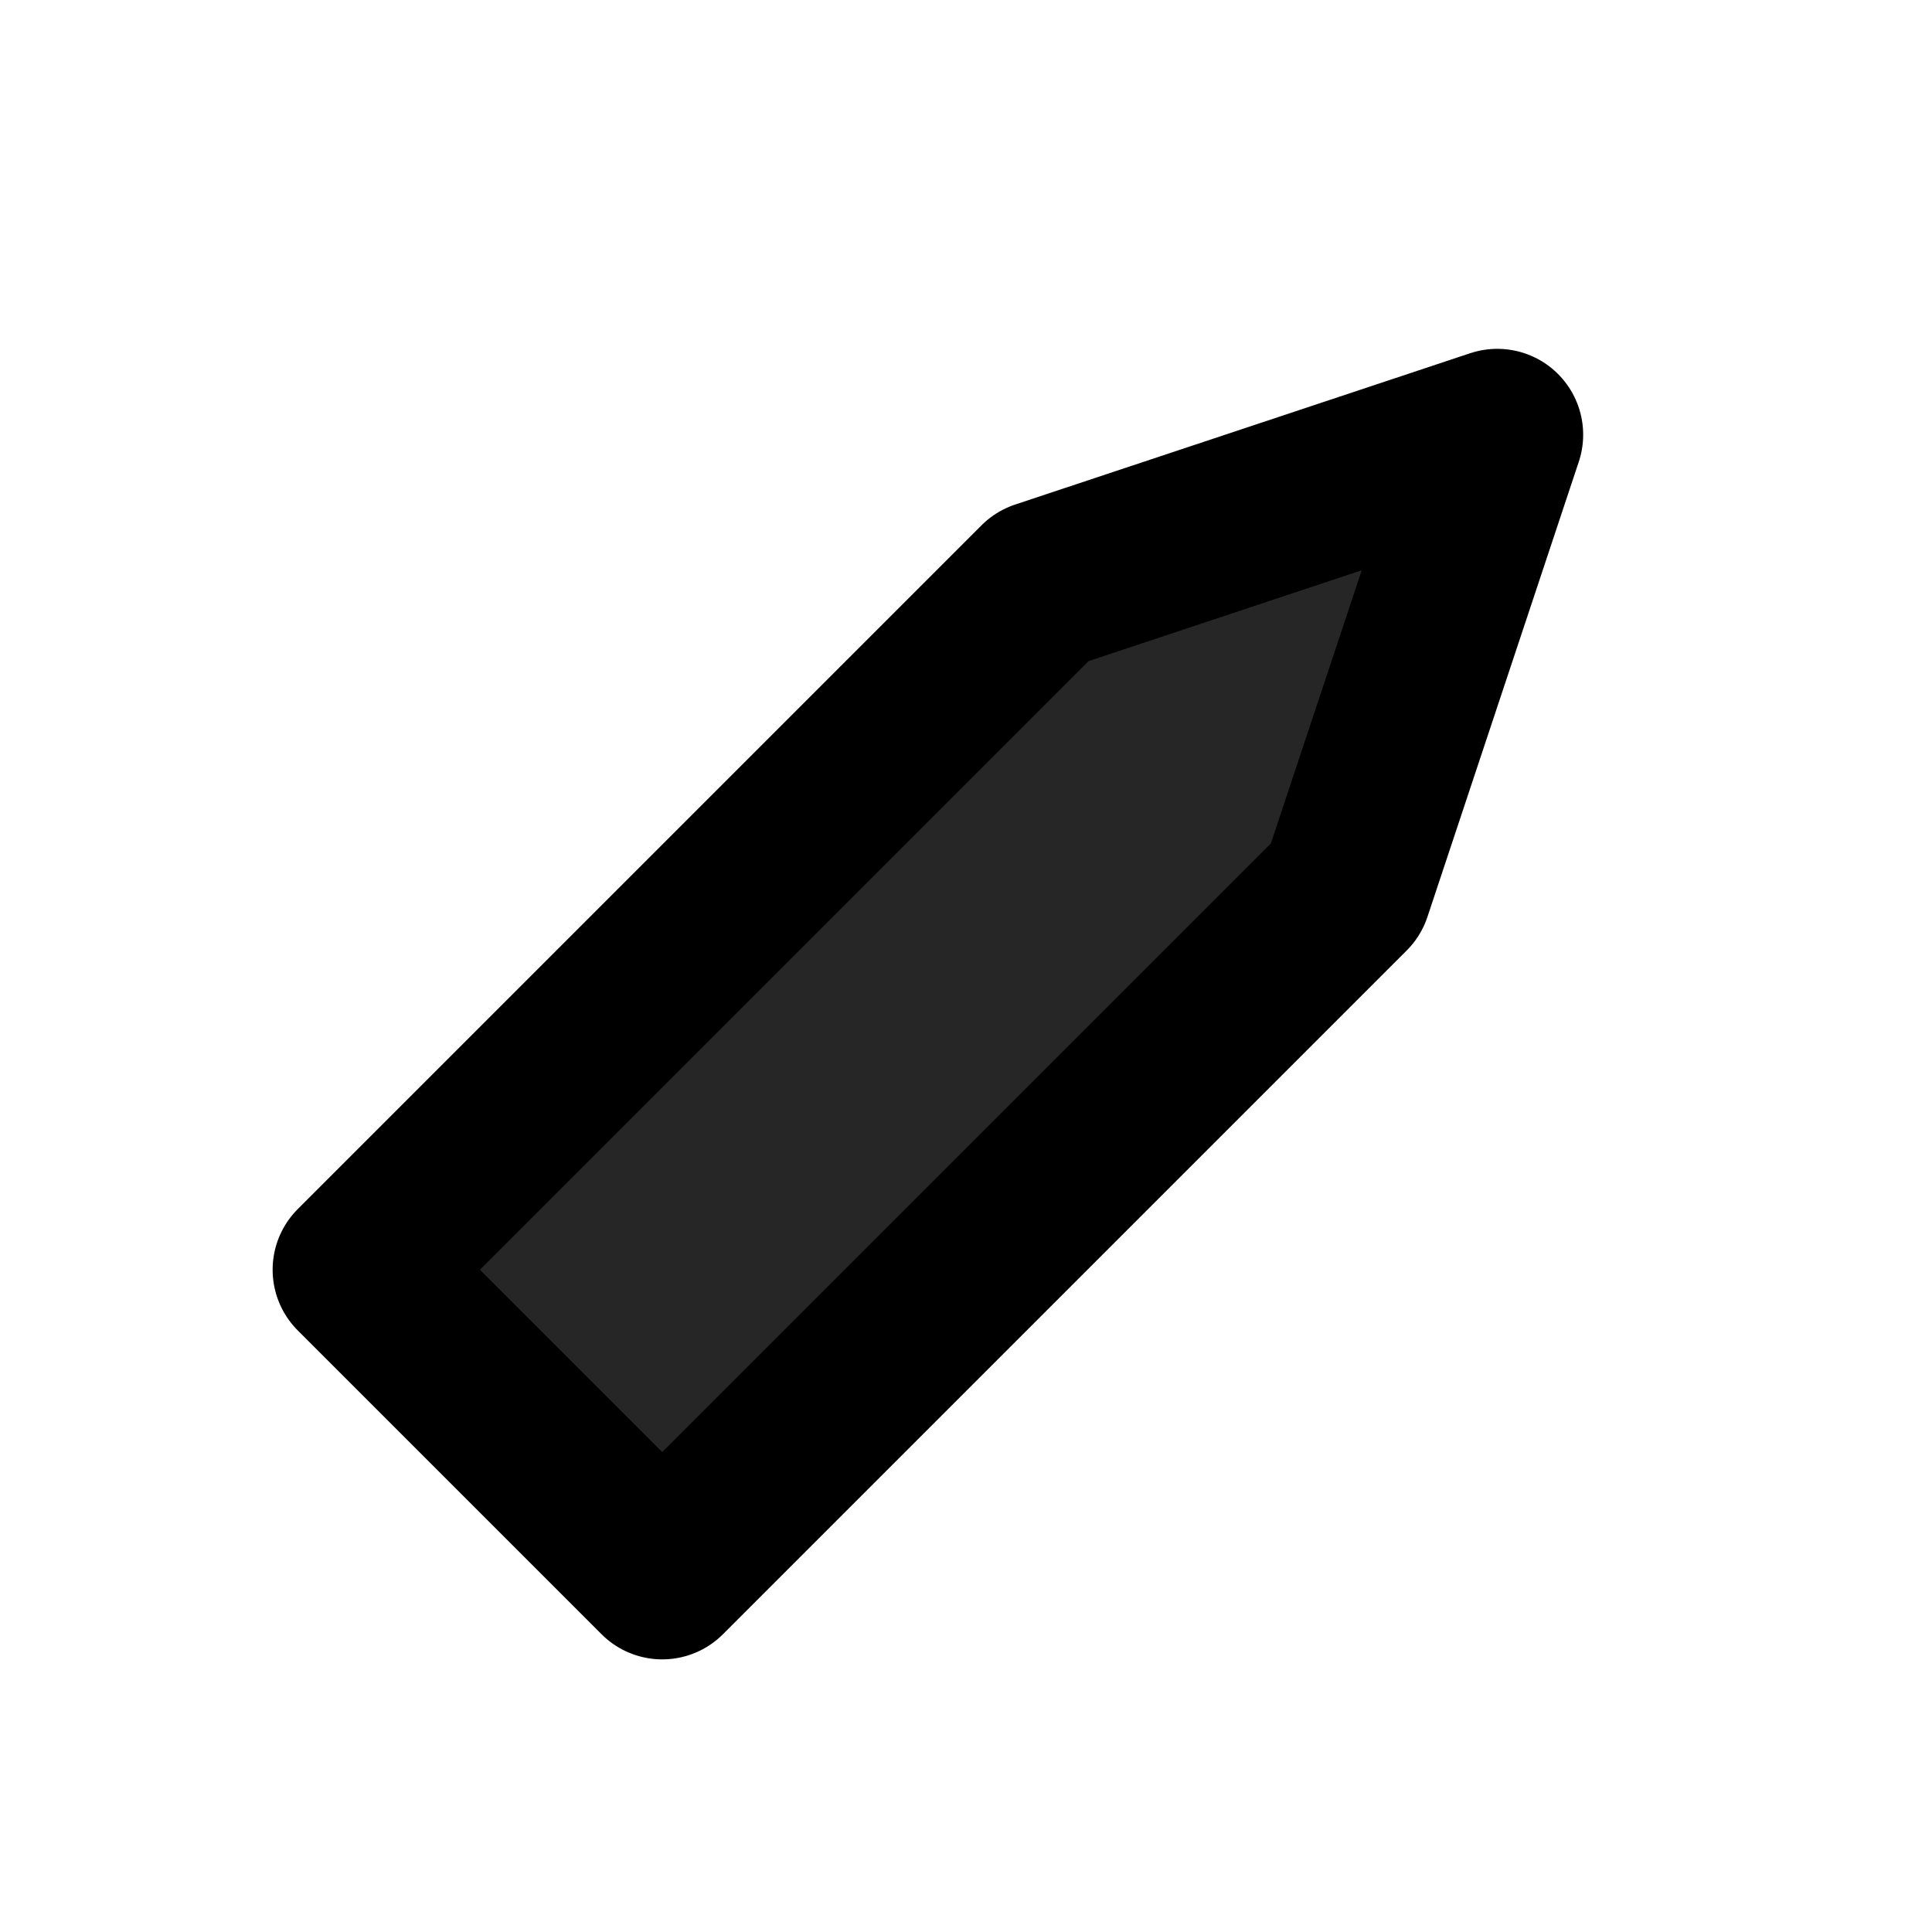
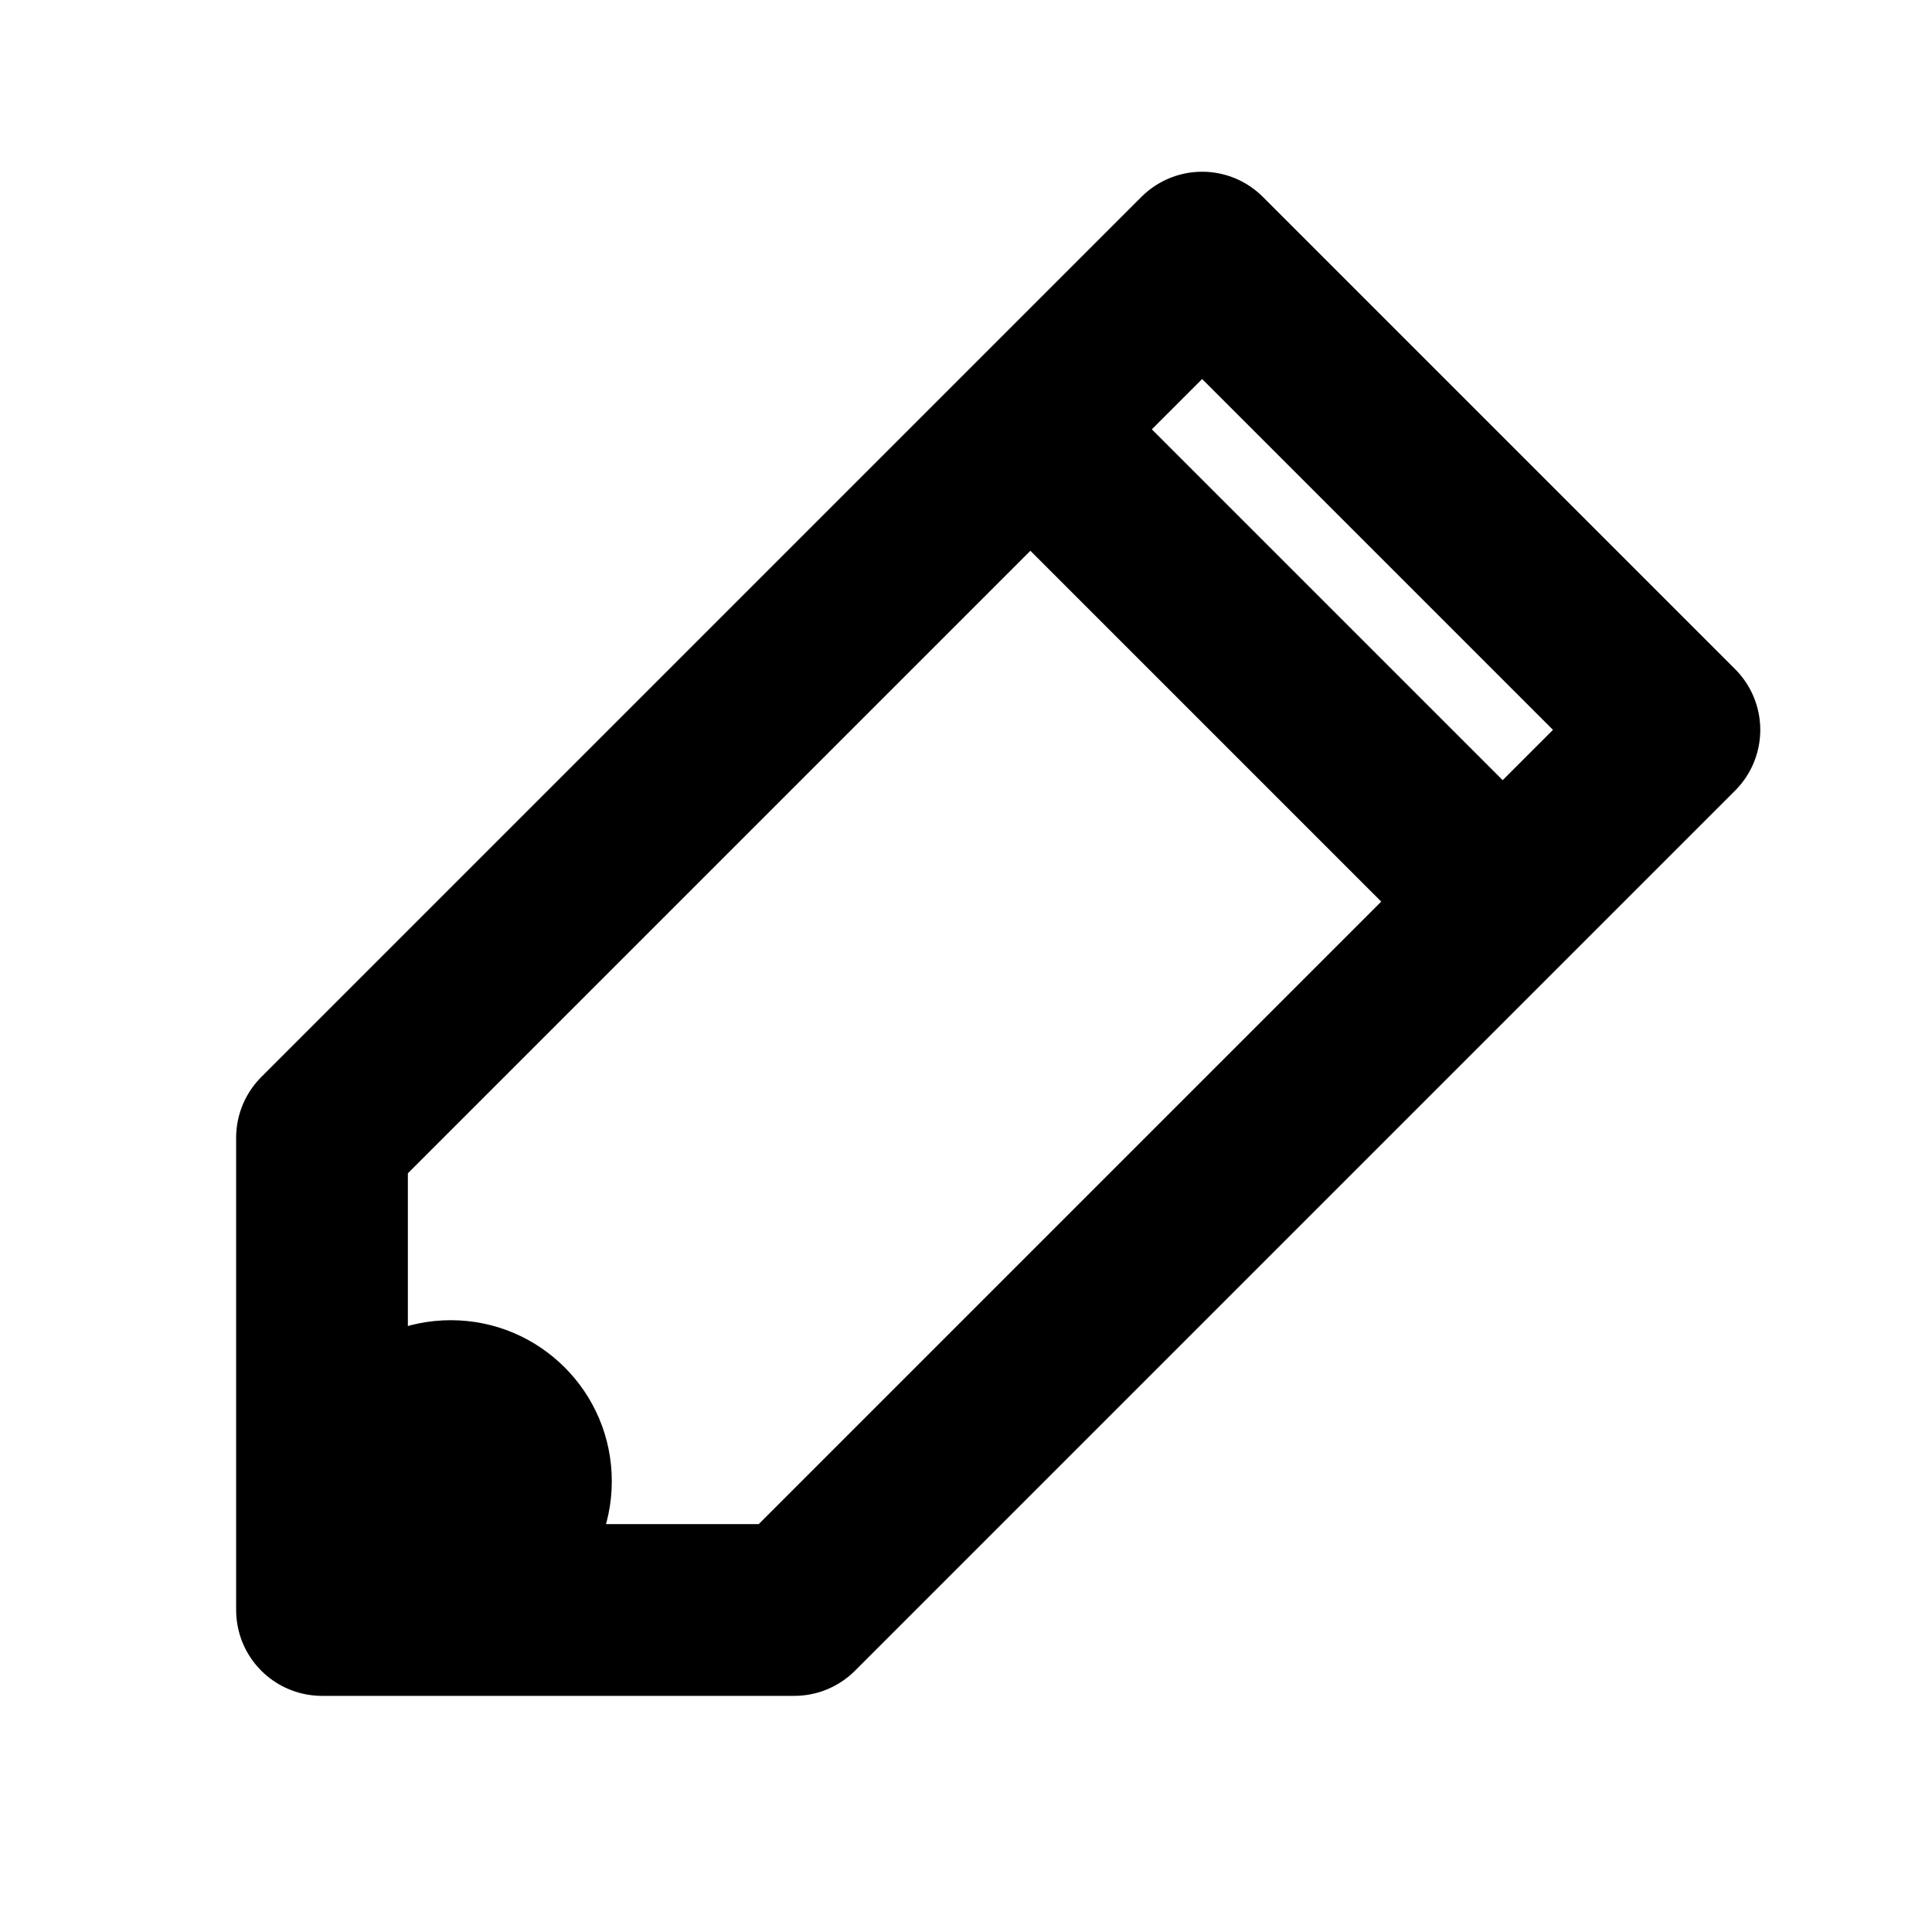
<svg xmlns="http://www.w3.org/2000/svg" viewBox="0 0 18 18">
-   <polygon points="3.34,11.83 9.71,5.46 13.95,4.05 12.54,8.29 6.17,14.66" fill="#000" fill-opacity="0.85" stroke="#000" stroke-width="1.6" stroke-linejoin="round" />
+   <path d="M11.2,2.4 L15.6,6.8 L7.4,15 L3,15 L3,10.6 Z" fill="none" stroke="#000" stroke-width="1.6" stroke-linejoin="round" />
+   <line x1="9.6" y1="4" x2="14" y2="8.4" stroke="#000" stroke-width="1.6" />
+   <circle cx="4.2" cy="13.8" r="1.5" fill="#000" />
</svg>
